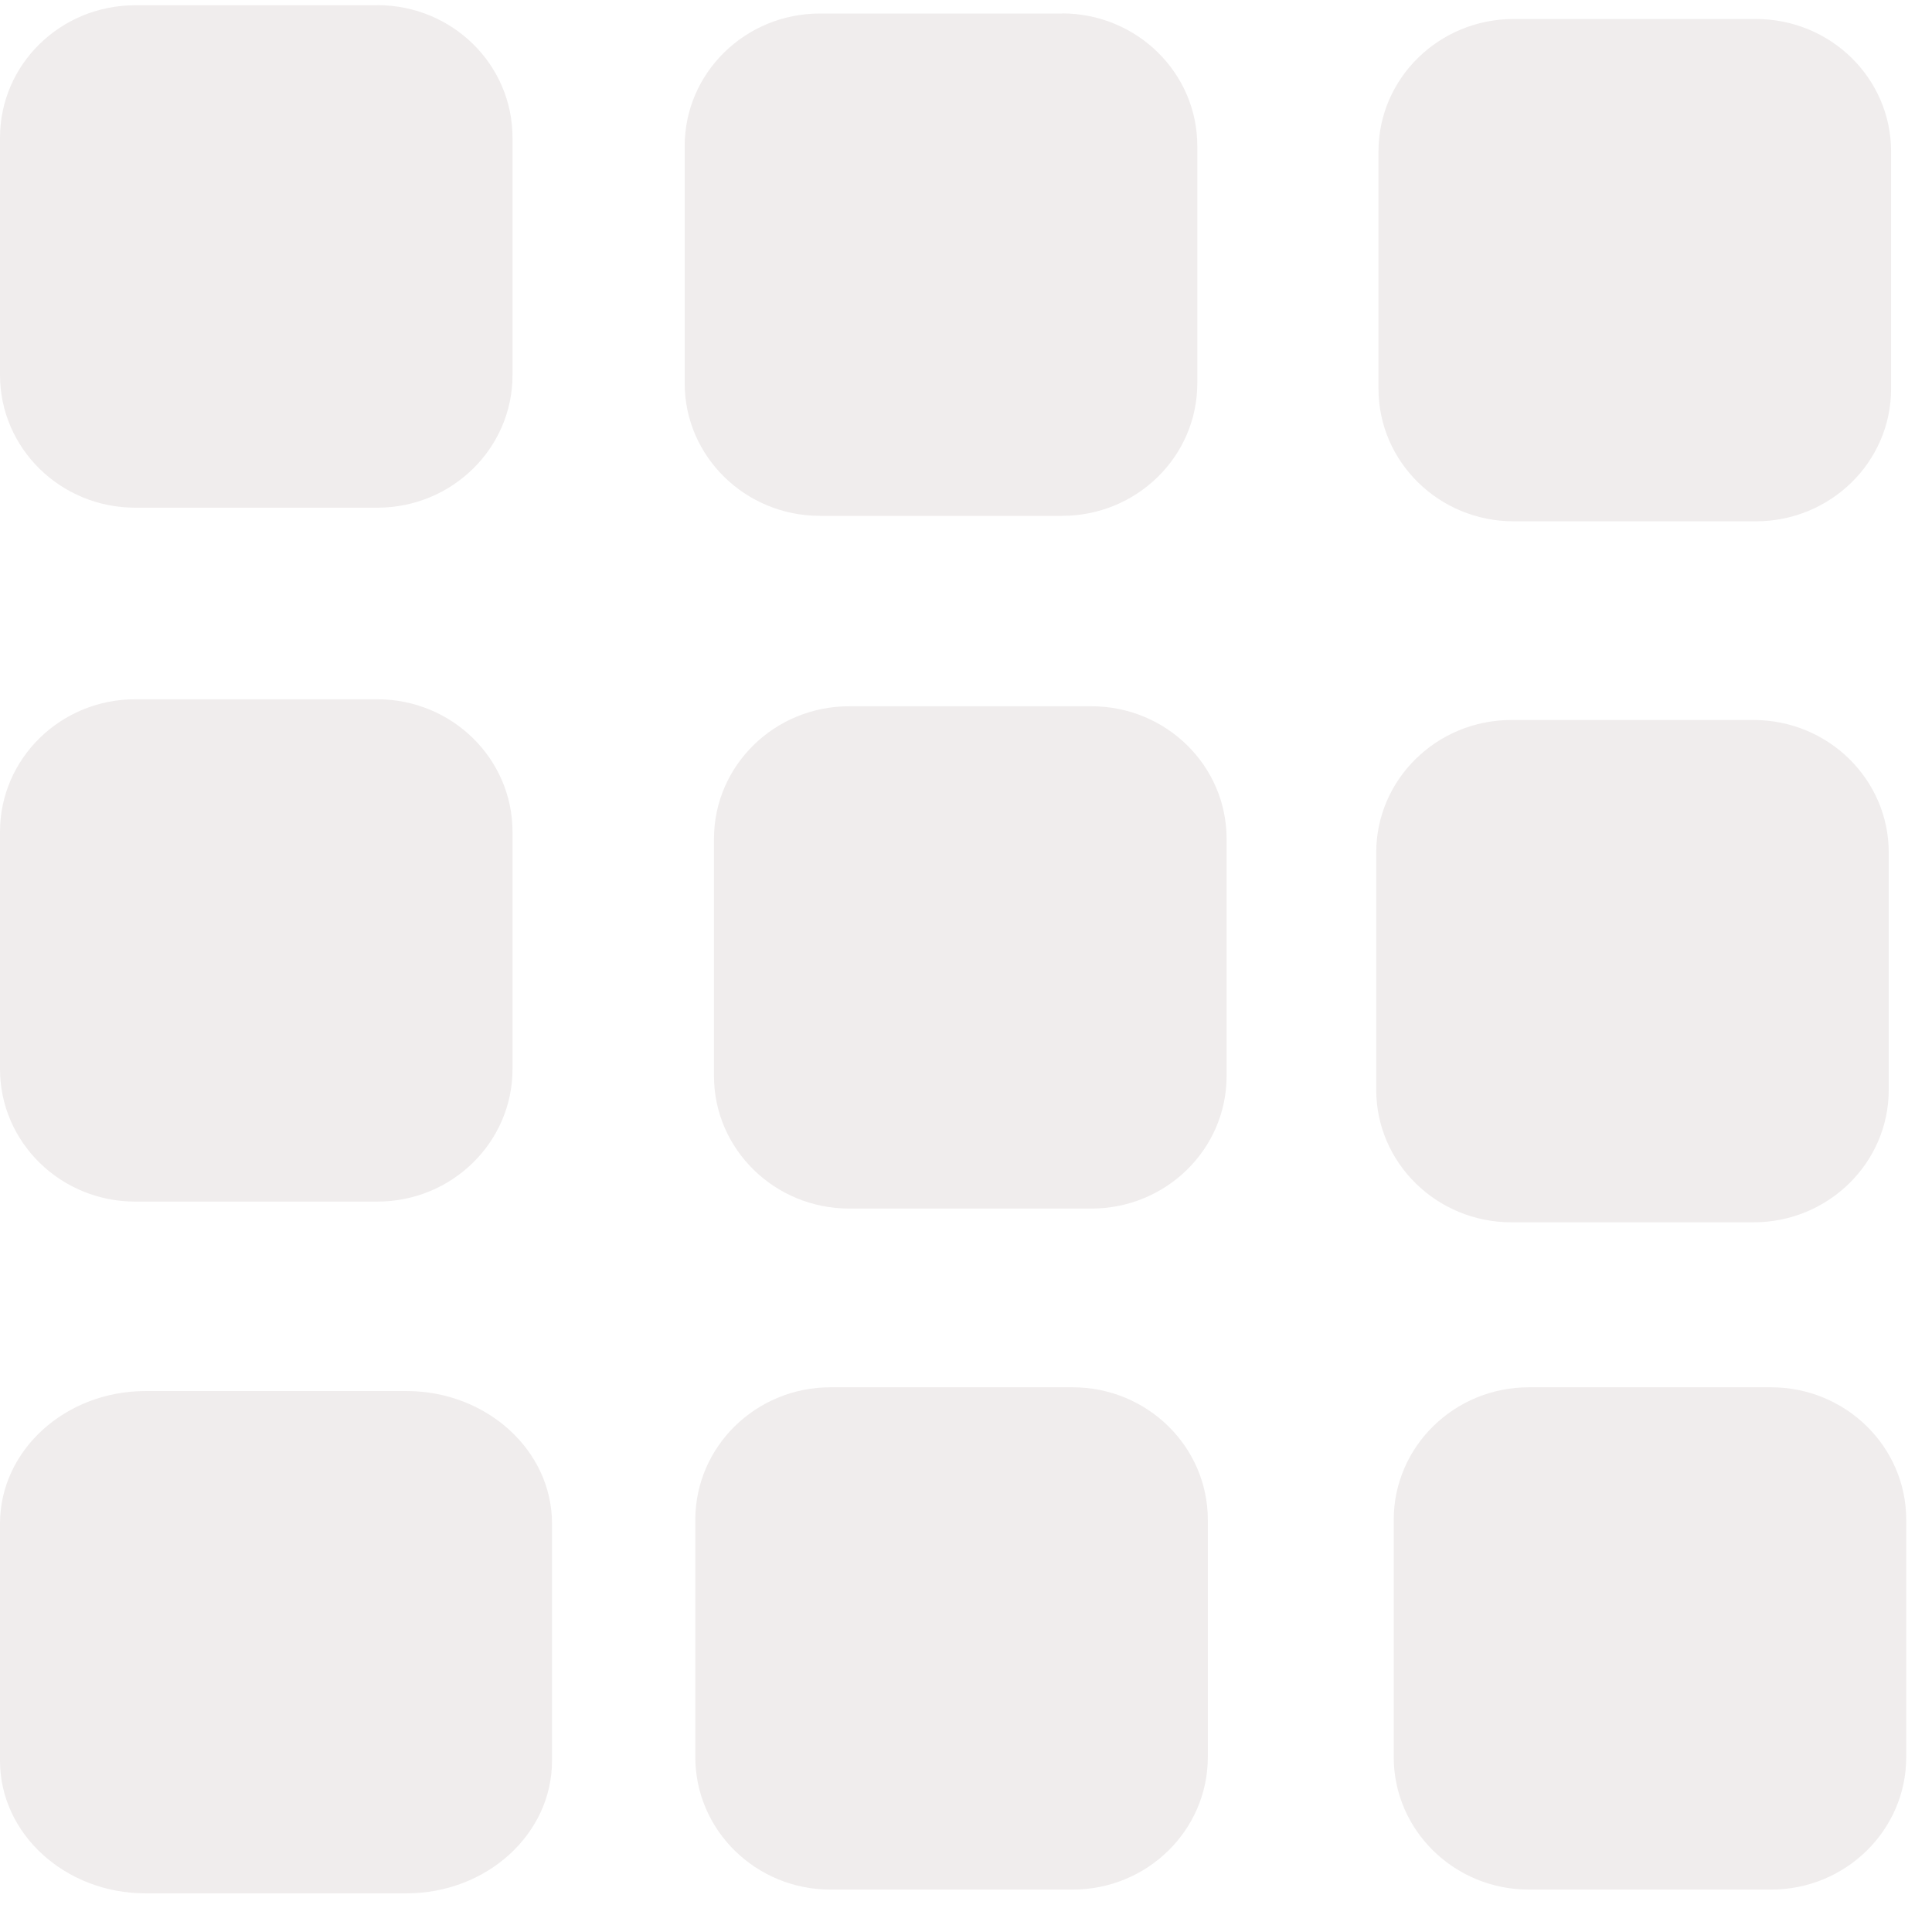
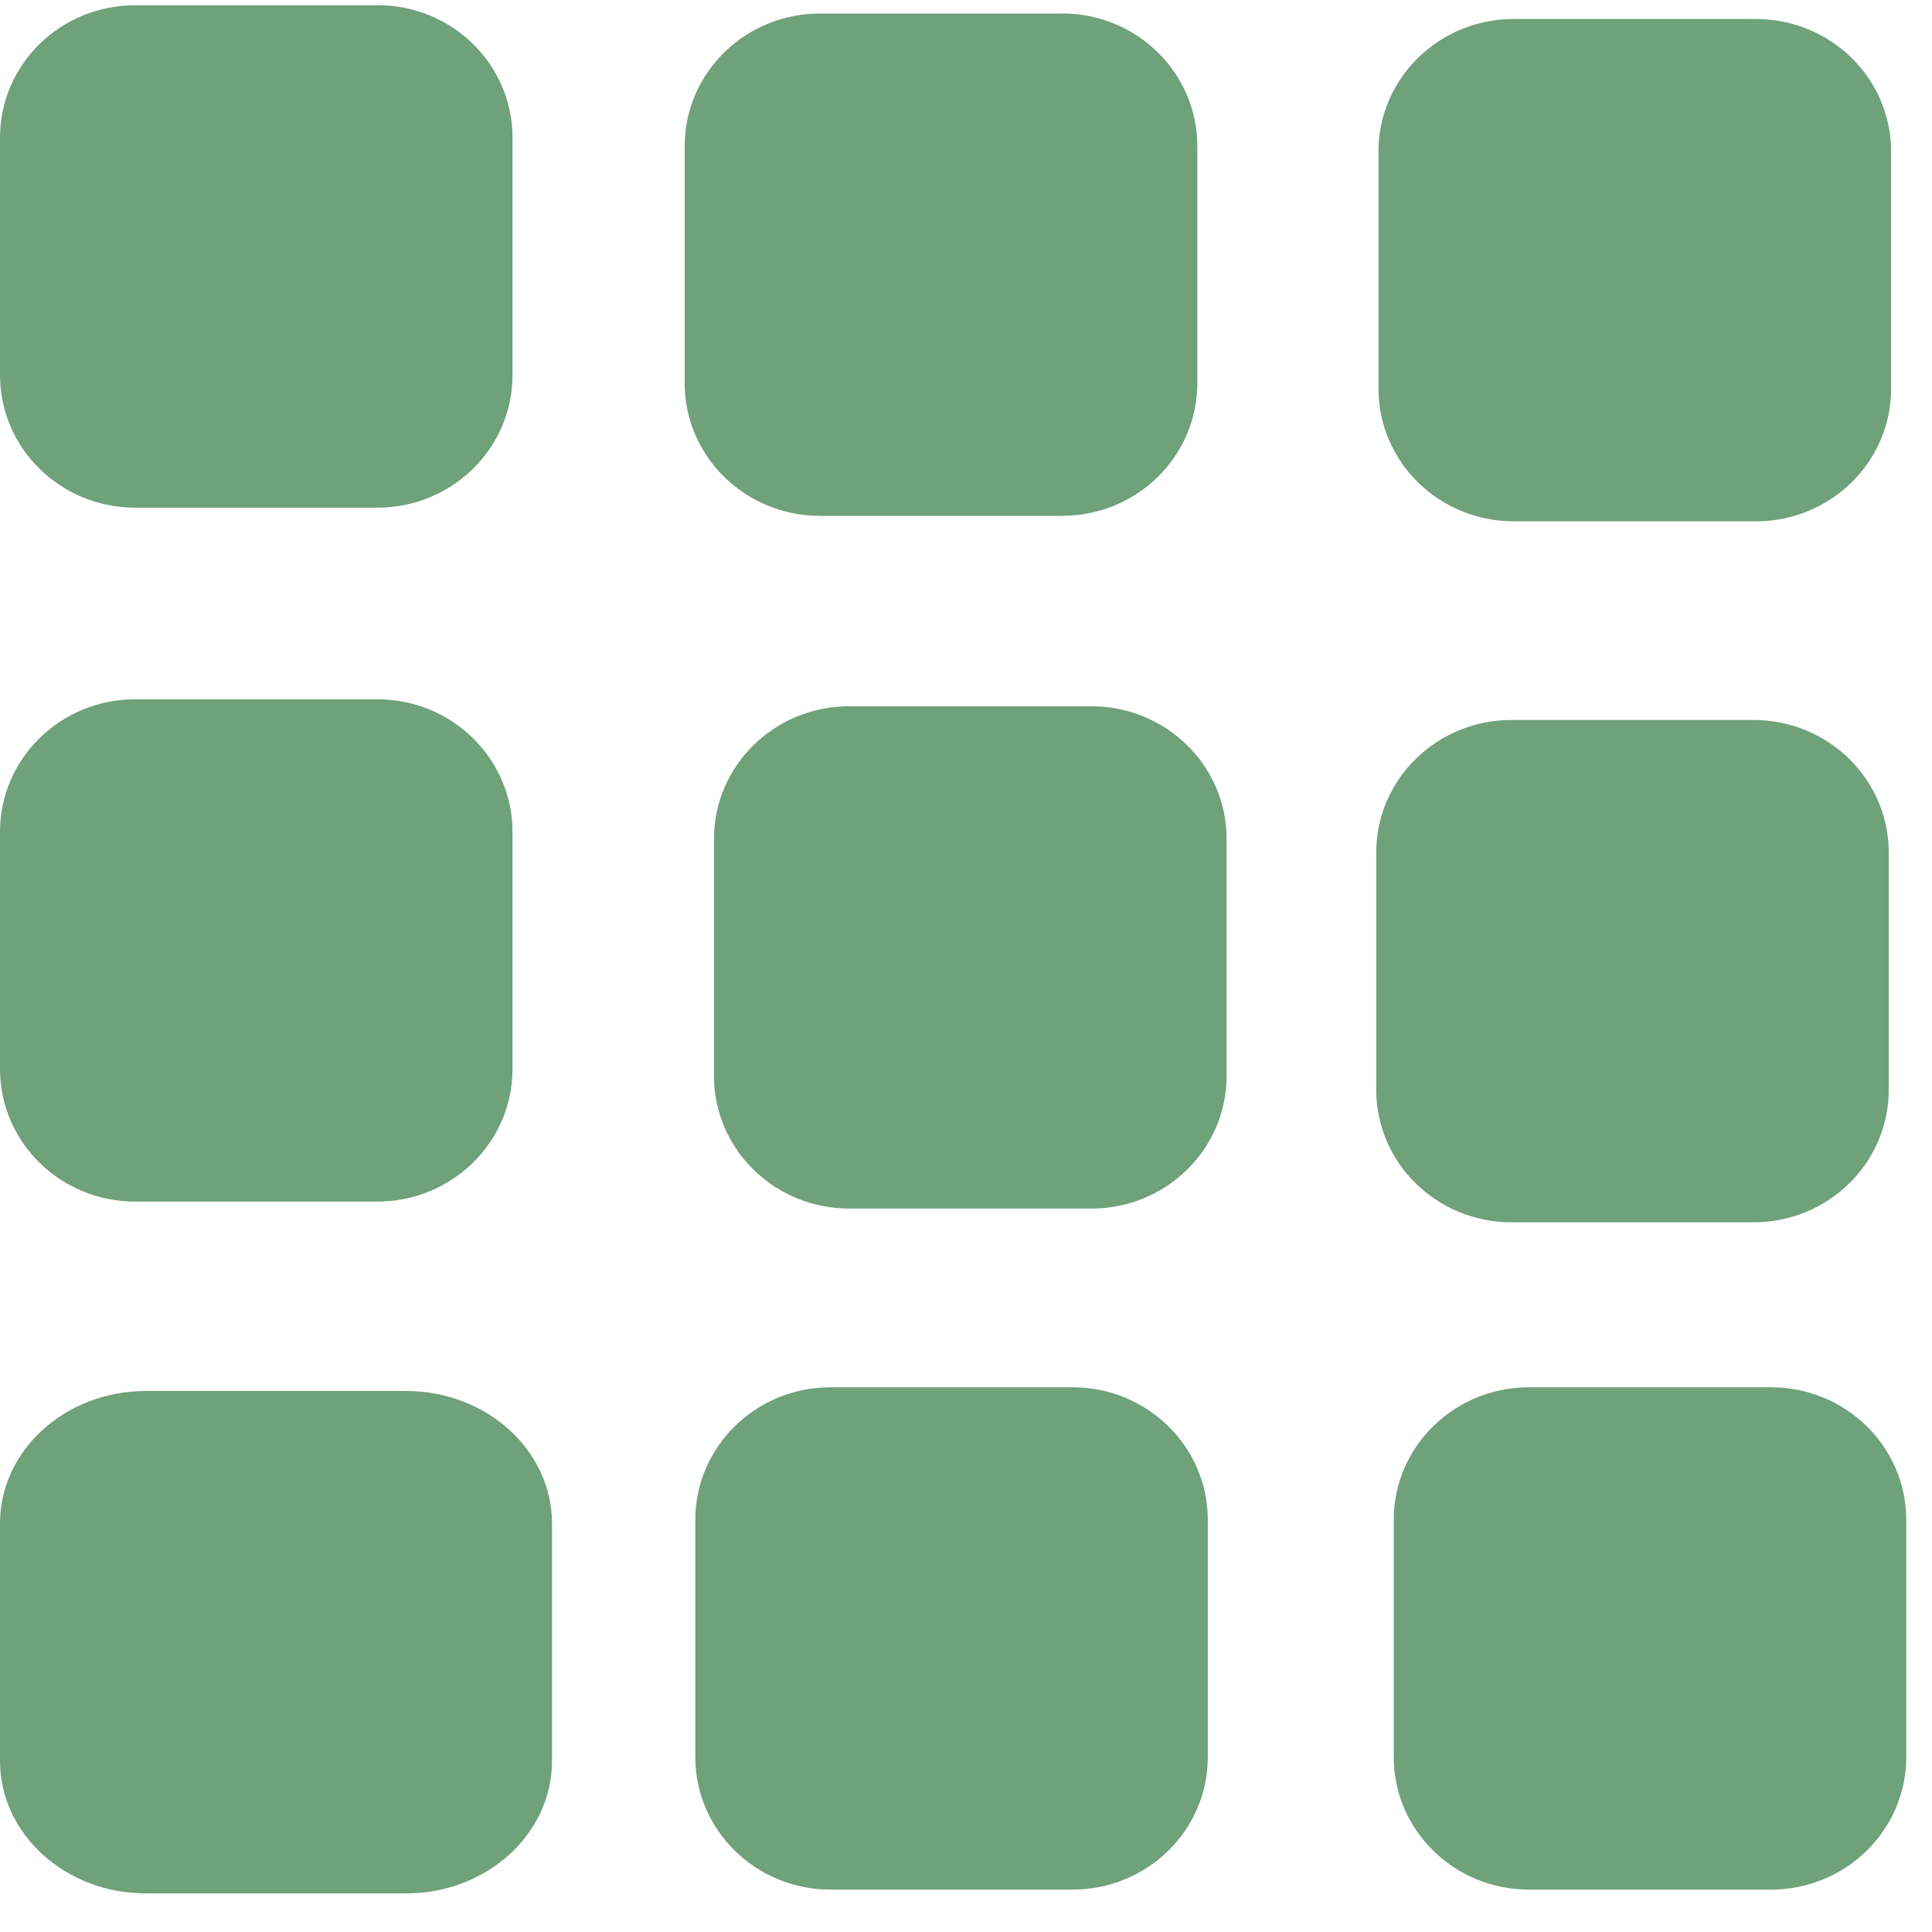
<svg xmlns="http://www.w3.org/2000/svg" width="18" height="18" fill="none">
-   <g fill="#f0eded">
+   <g fill="#6fa17b">
    <path d="M16.359.177h-2.256c-.695 0-1.26.552-1.26 1.234v2.21c0 .683.565 1.236 1.26 1.236h2.256c.696 0 1.26-.553 1.26-1.235v-2.21c0-.683-.564-1.235-1.26-1.235ZM3.786 12.96H1.357c-.75 0-1.357.553-1.357 1.235v2.21c0 .682.608 1.235 1.357 1.235h2.429c.75 0 1.357-.553 1.357-1.235v-2.21c0-.682-.608-1.235-1.357-1.235ZM3.515 6.515H1.26C.564 6.515 0 7.068 0 7.75v2.21c0 .682.564 1.235 1.26 1.235h2.255c.696 0 1.26-.553 1.26-1.235V7.75c0-.682-.564-1.235-1.26-1.235ZM9.993 12.925H7.738c-.696 0-1.26.553-1.26 1.235v2.21c0 .682.564 1.235 1.26 1.235h2.255c.696 0 1.26-.553 1.26-1.235v-2.21c0-.682-.564-1.235-1.26-1.235ZM3.515.049H1.26C.564.049 0 .6 0 1.283v2.21C0 4.177.564 4.73 1.26 4.73h2.255c.696 0 1.26-.553 1.26-1.235v-2.21C4.776.6 4.212.048 3.516.048ZM10.168 6.58H7.912c-.696 0-1.26.553-1.26 1.235v2.21c0 .682.565 1.235 1.26 1.235h2.256c.696 0 1.26-.553 1.26-1.235v-2.21c0-.682-.564-1.235-1.26-1.235ZM16.5 12.925h-2.255c-.696 0-1.26.553-1.26 1.235v2.21c0 .682.564 1.235 1.26 1.235H16.5c.696 0 1.26-.553 1.26-1.235v-2.21c0-.682-.564-1.235-1.26-1.235ZM9.895.126H7.639c-.696 0-1.26.553-1.26 1.235v2.21c0 .682.565 1.235 1.26 1.235h2.256c.696 0 1.26-.553 1.26-1.235V1.36c0-.682-.564-1.235-1.26-1.235ZM16.337 6.708h-2.255c-.696 0-1.26.553-1.26 1.235v2.21c0 .682.564 1.235 1.26 1.235h2.255c.696 0 1.26-.553 1.26-1.235v-2.21c0-.682-.564-1.235-1.26-1.235Z" />
  </g>
</svg>
